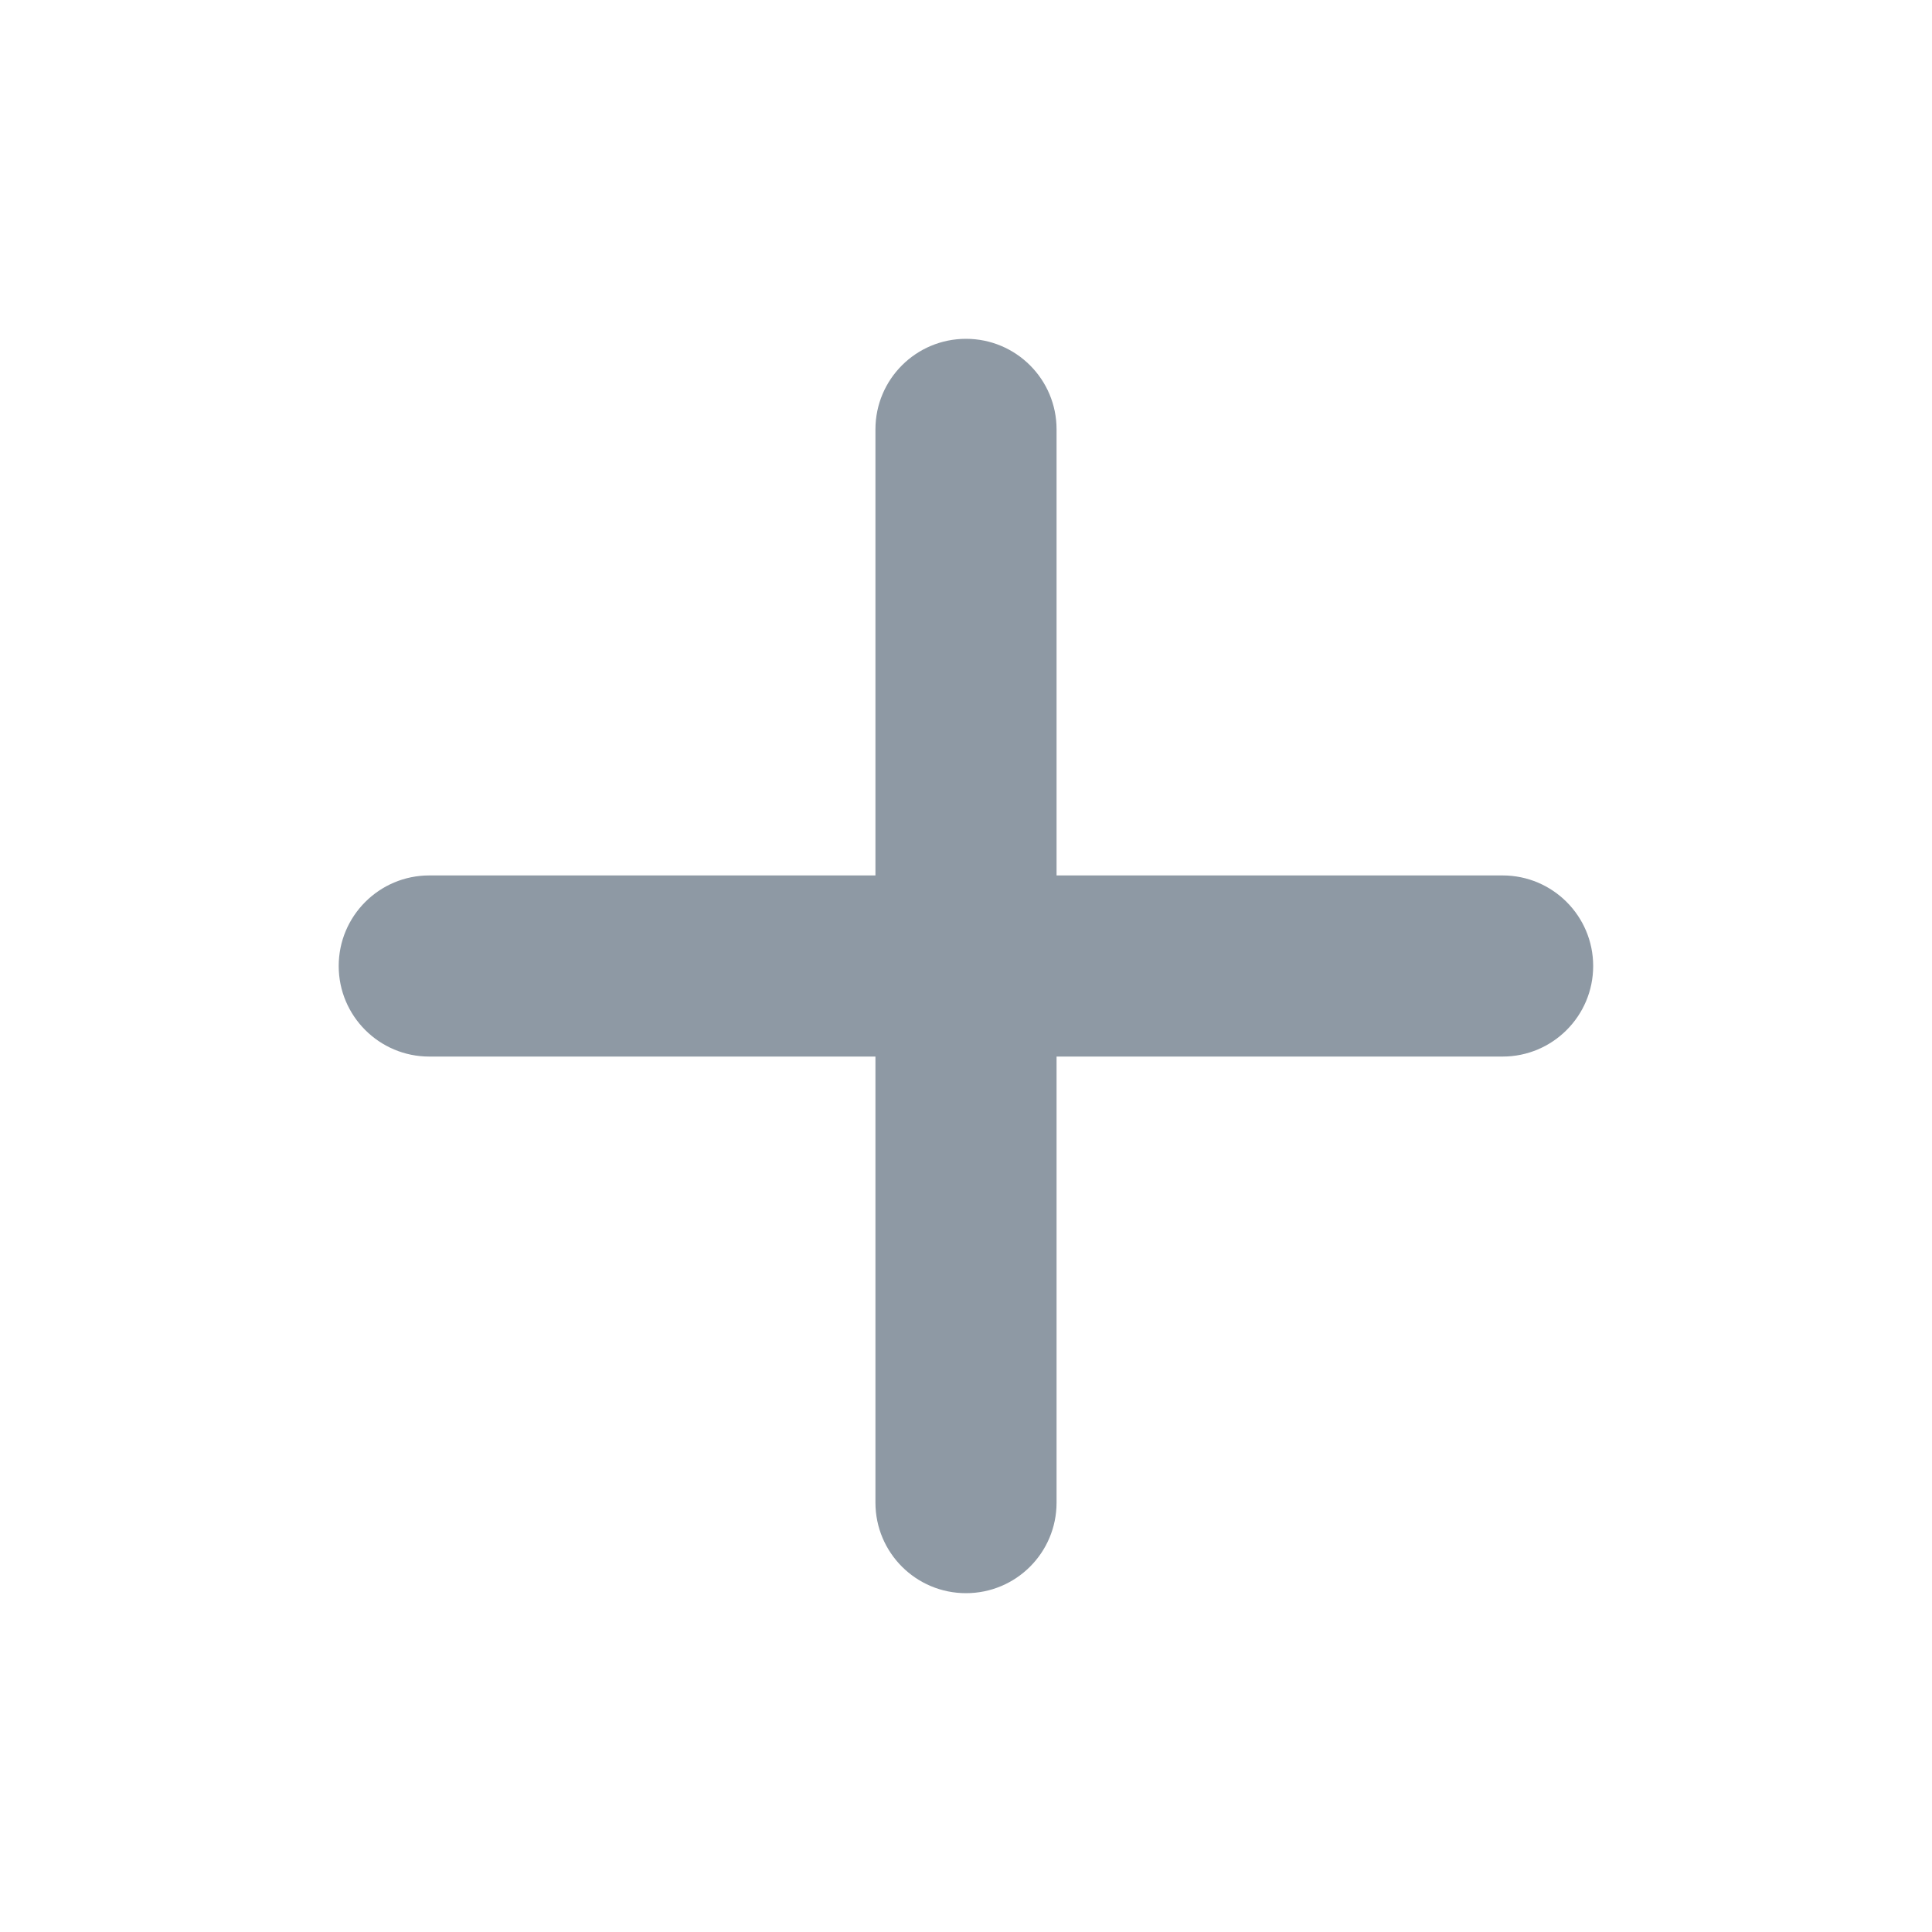
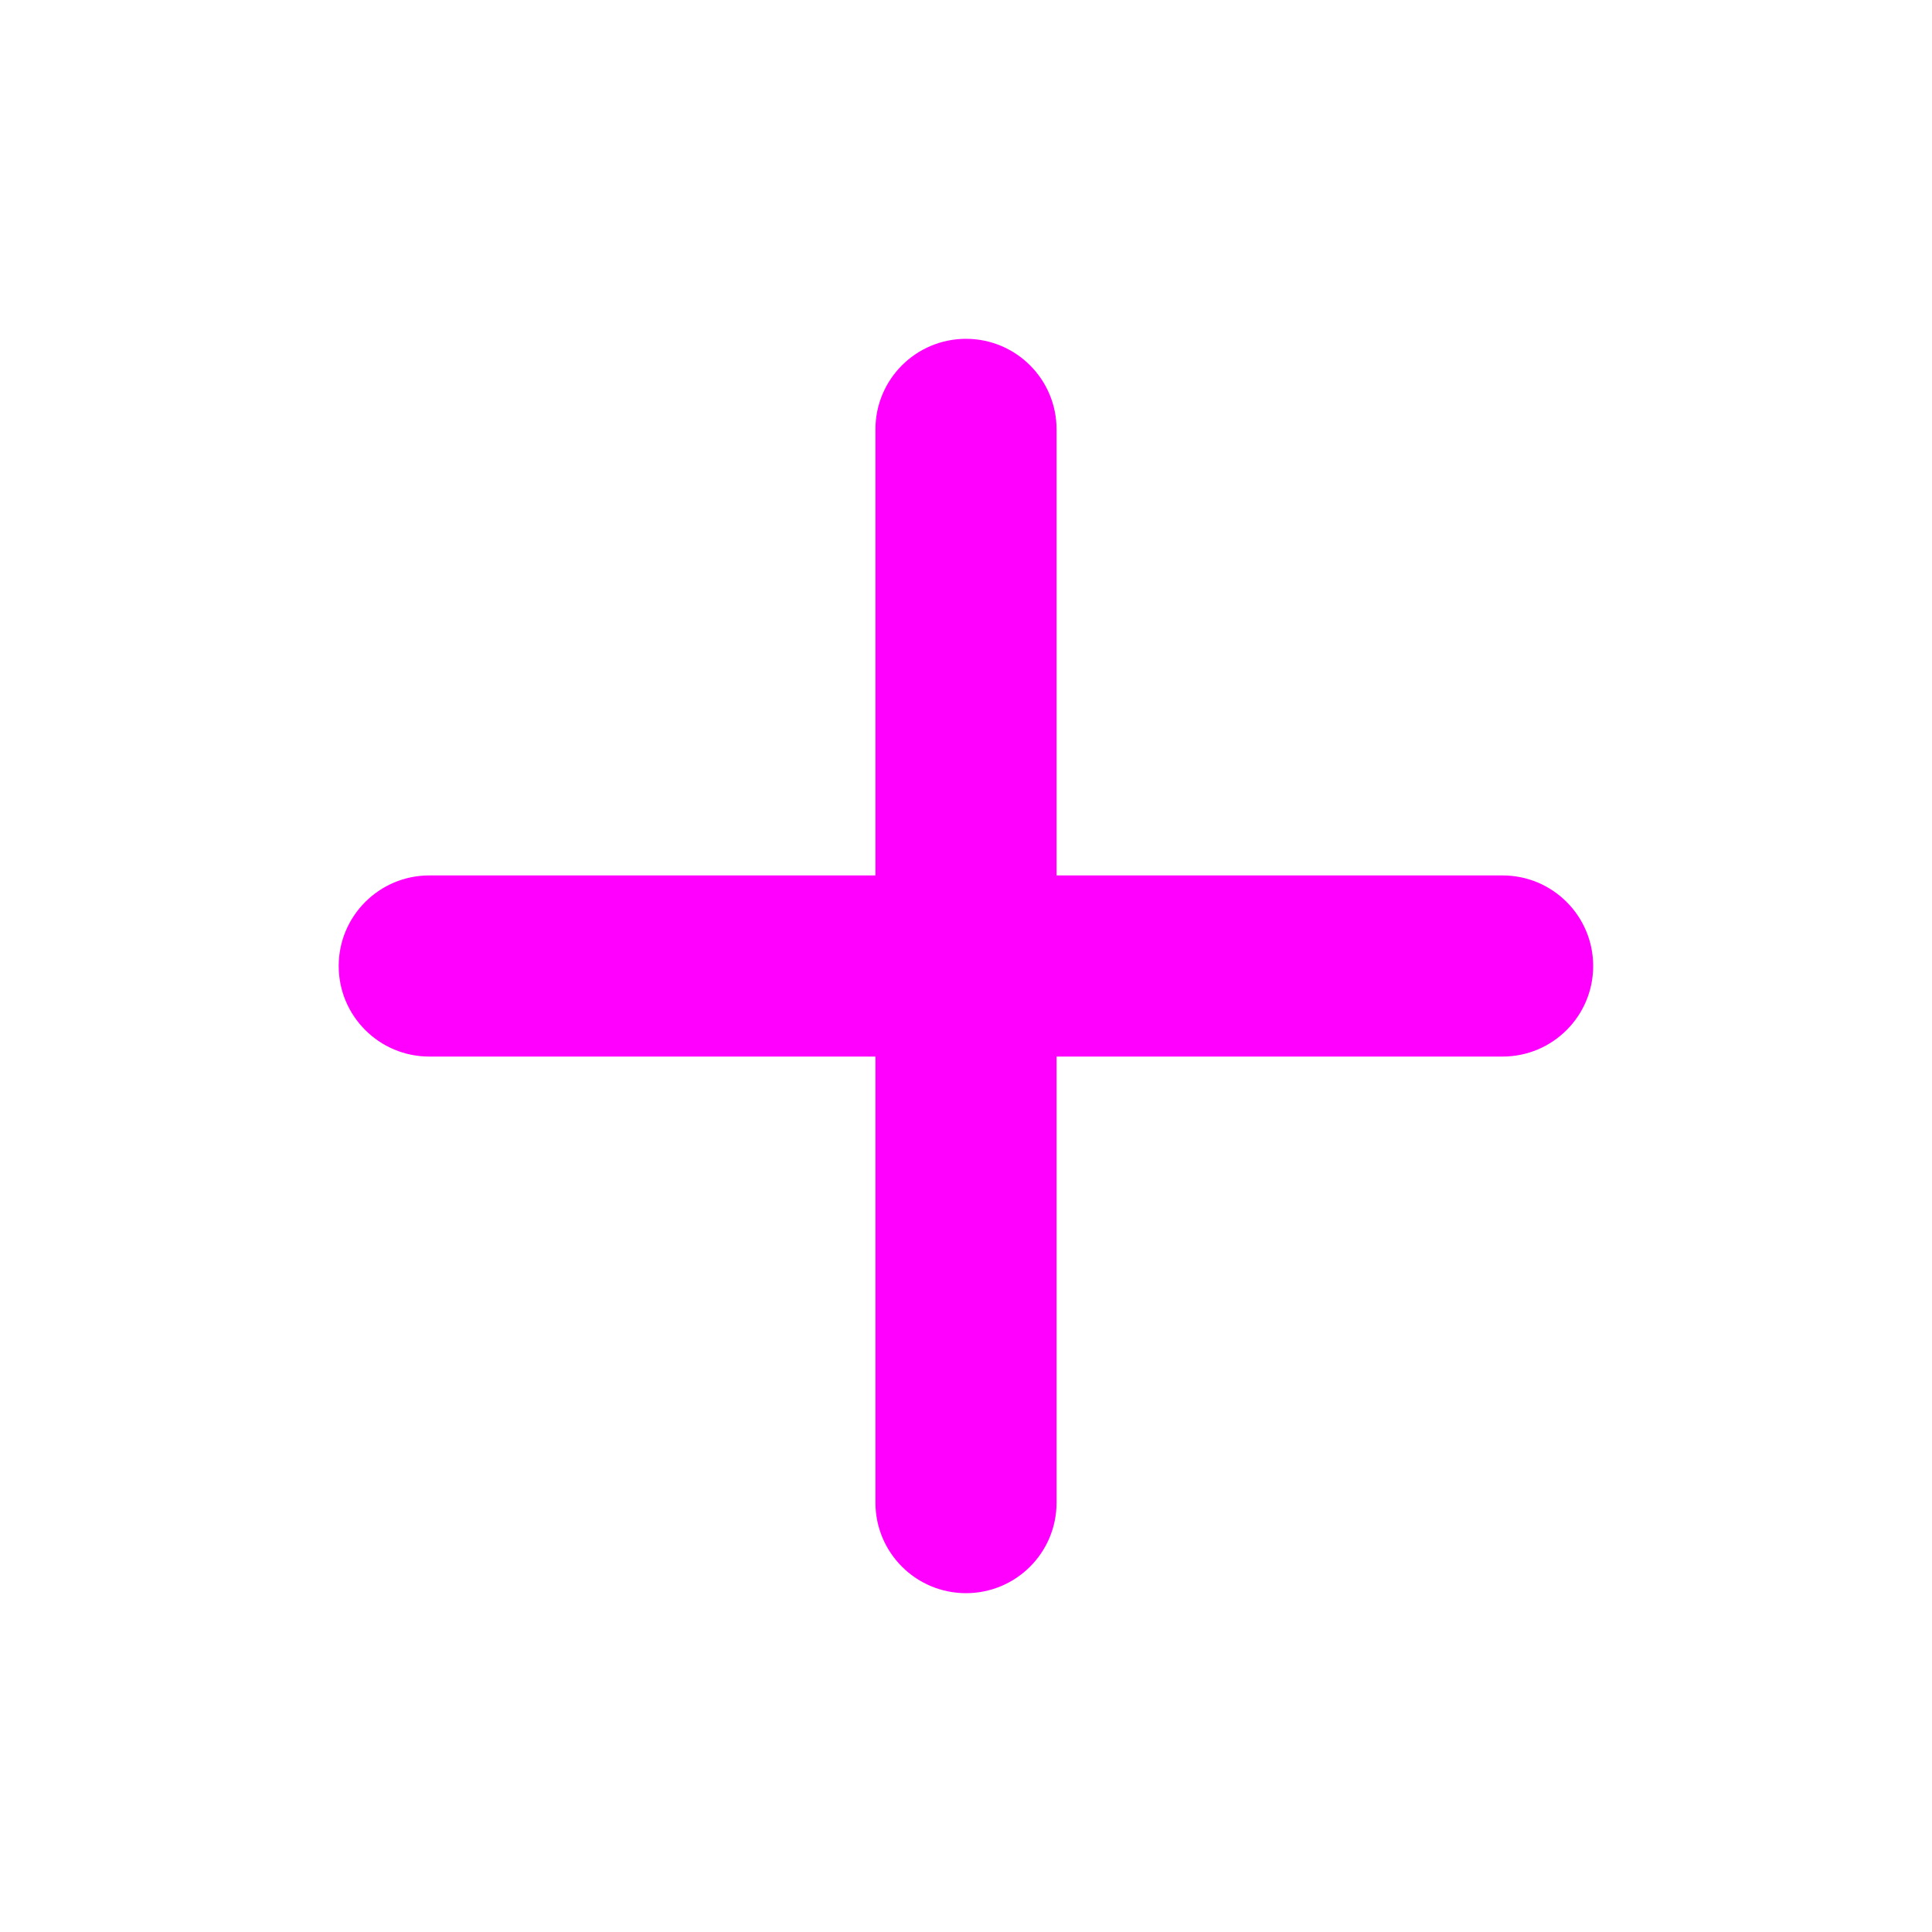
<svg xmlns="http://www.w3.org/2000/svg" width="16" height="16" viewBox="0 0 16 16" fill="none">
-   <path fill-rule="evenodd" clip-rule="evenodd" d="M8.75 3.556C8.75 3.141 8.414 2.806 8 2.806C7.586 2.806 7.25 3.141 7.25 3.556V7.25L3.555 7.25C3.141 7.25 2.805 7.586 2.805 8C2.805 8.414 3.141 8.75 3.555 8.75L7.25 8.75V12.444C7.25 12.859 7.586 13.194 8 13.194C8.414 13.194 8.75 12.859 8.75 12.444V8.75L12.444 8.75C12.858 8.75 13.194 8.414 13.194 8C13.194 7.586 12.858 7.25 12.444 7.25L8.75 7.25V3.556Z" fill="#8E99A4" />
+   <path fill-rule="evenodd" clip-rule="evenodd" d="M8.75 3.556C8.75 3.141 8.414 2.806 8 2.806C7.586 2.806 7.25 3.141 7.25 3.556V7.25L3.555 7.25C3.141 7.25 2.805 7.586 2.805 8C2.805 8.414 3.141 8.75 3.555 8.75L7.25 8.75V12.444C7.25 12.859 7.586 13.194 8 13.194C8.414 13.194 8.75 12.859 8.75 12.444V8.75L12.444 8.75C12.858 8.75 13.194 8.414 13.194 8C13.194 7.586 12.858 7.25 12.444 7.25L8.75 7.25V3.556Z" fill="#ff00ff" />
</svg>
